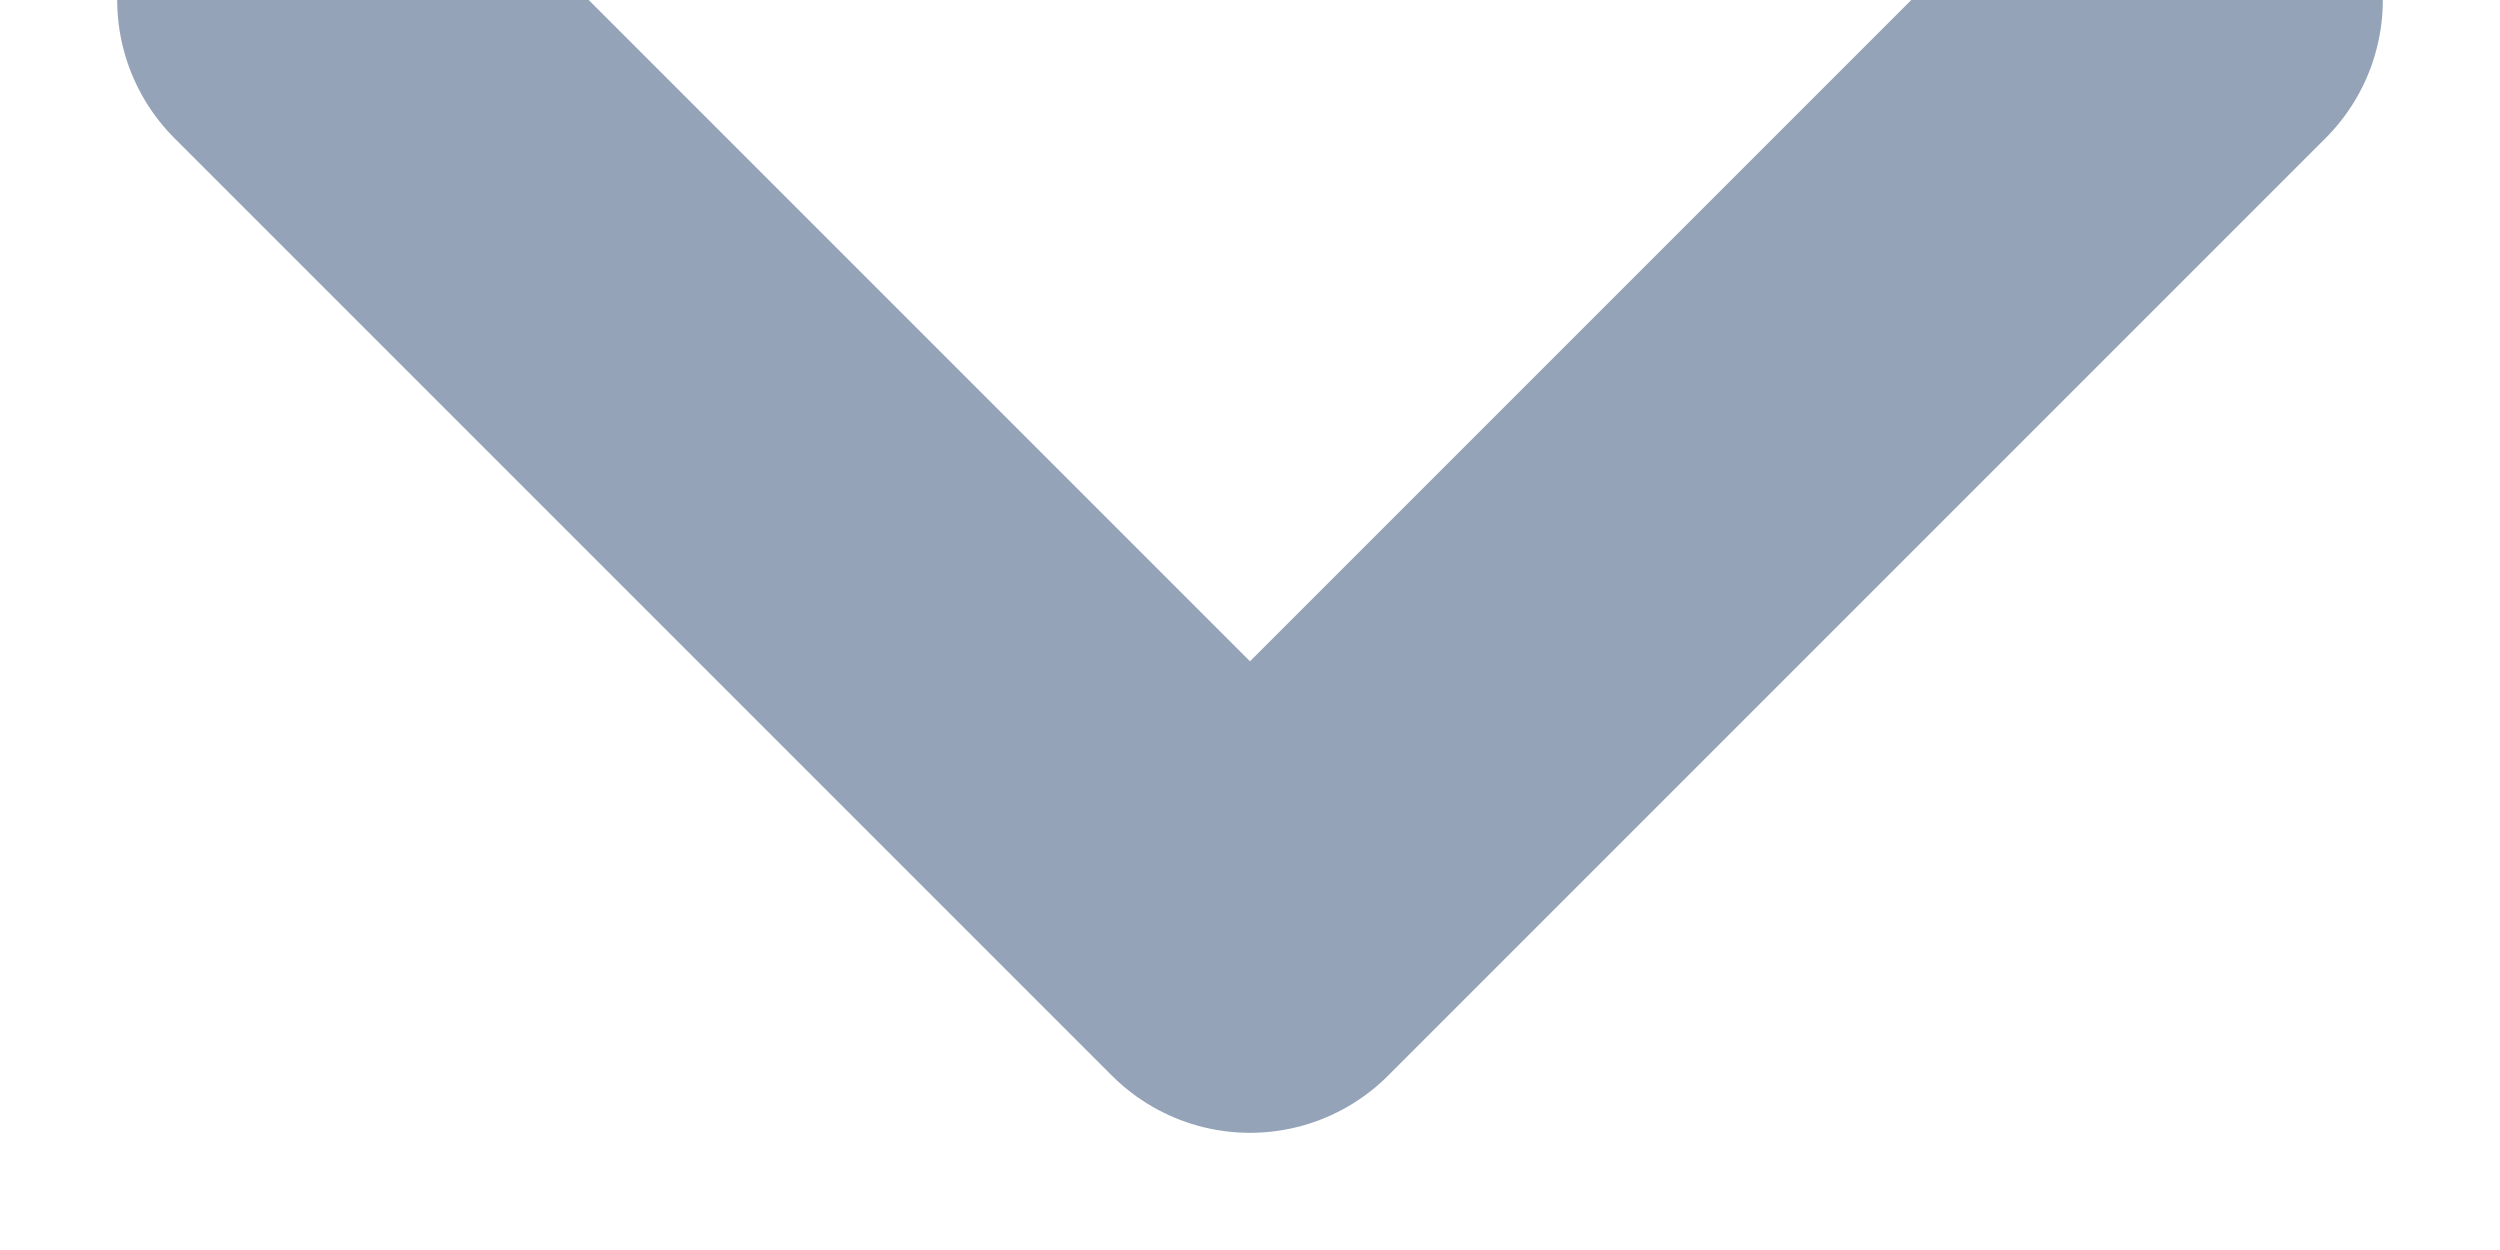
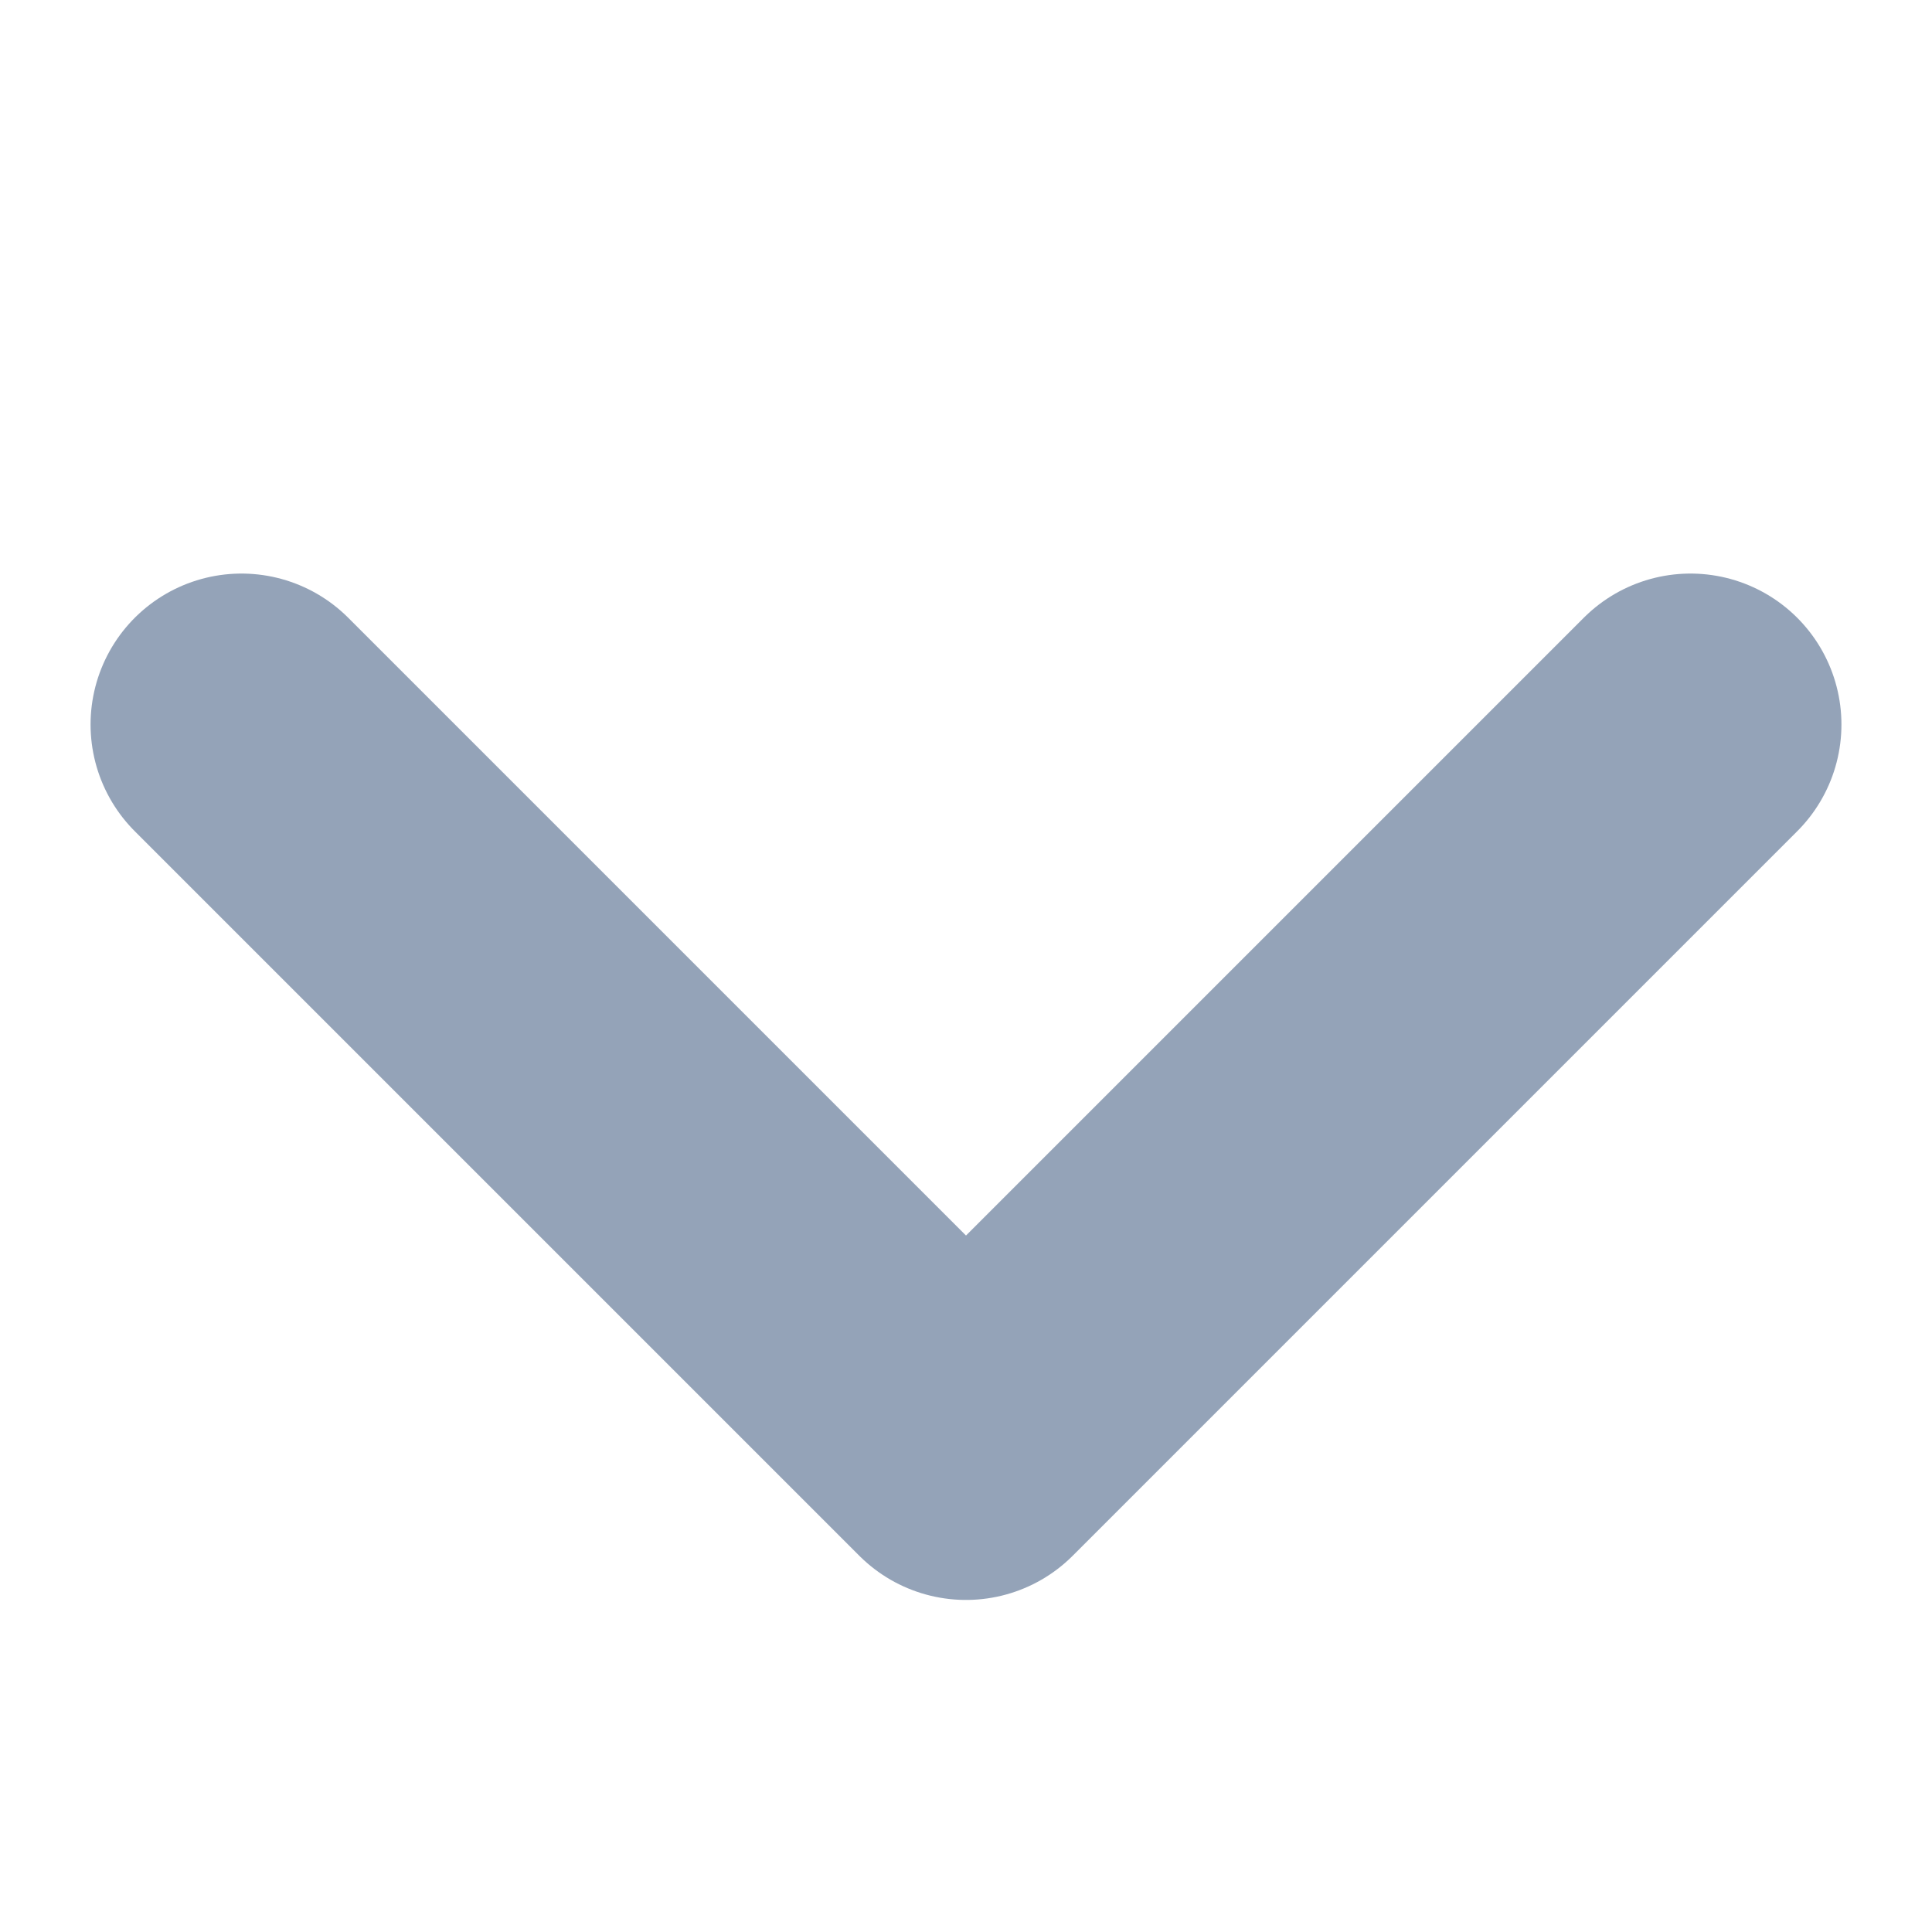
- <svg xmlns="http://www.w3.org/2000/svg" viewBox="0 0 8 4" width="8" height="4">
-   <path d="M1 0l3 3 3-3" stroke="#94A3B8" stroke-width="1.25" stroke-linecap="round" stroke-linejoin="round" fill="none" />
+ <svg xmlns="http://www.w3.org/2000/svg" viewBox="0 0 8 8" width="8" height="8">
+   <path d="M1 3l3 3 3-3" stroke="#94A3B8" stroke-width="1.25" stroke-linecap="round" stroke-linejoin="round" fill="none" />
</svg>
